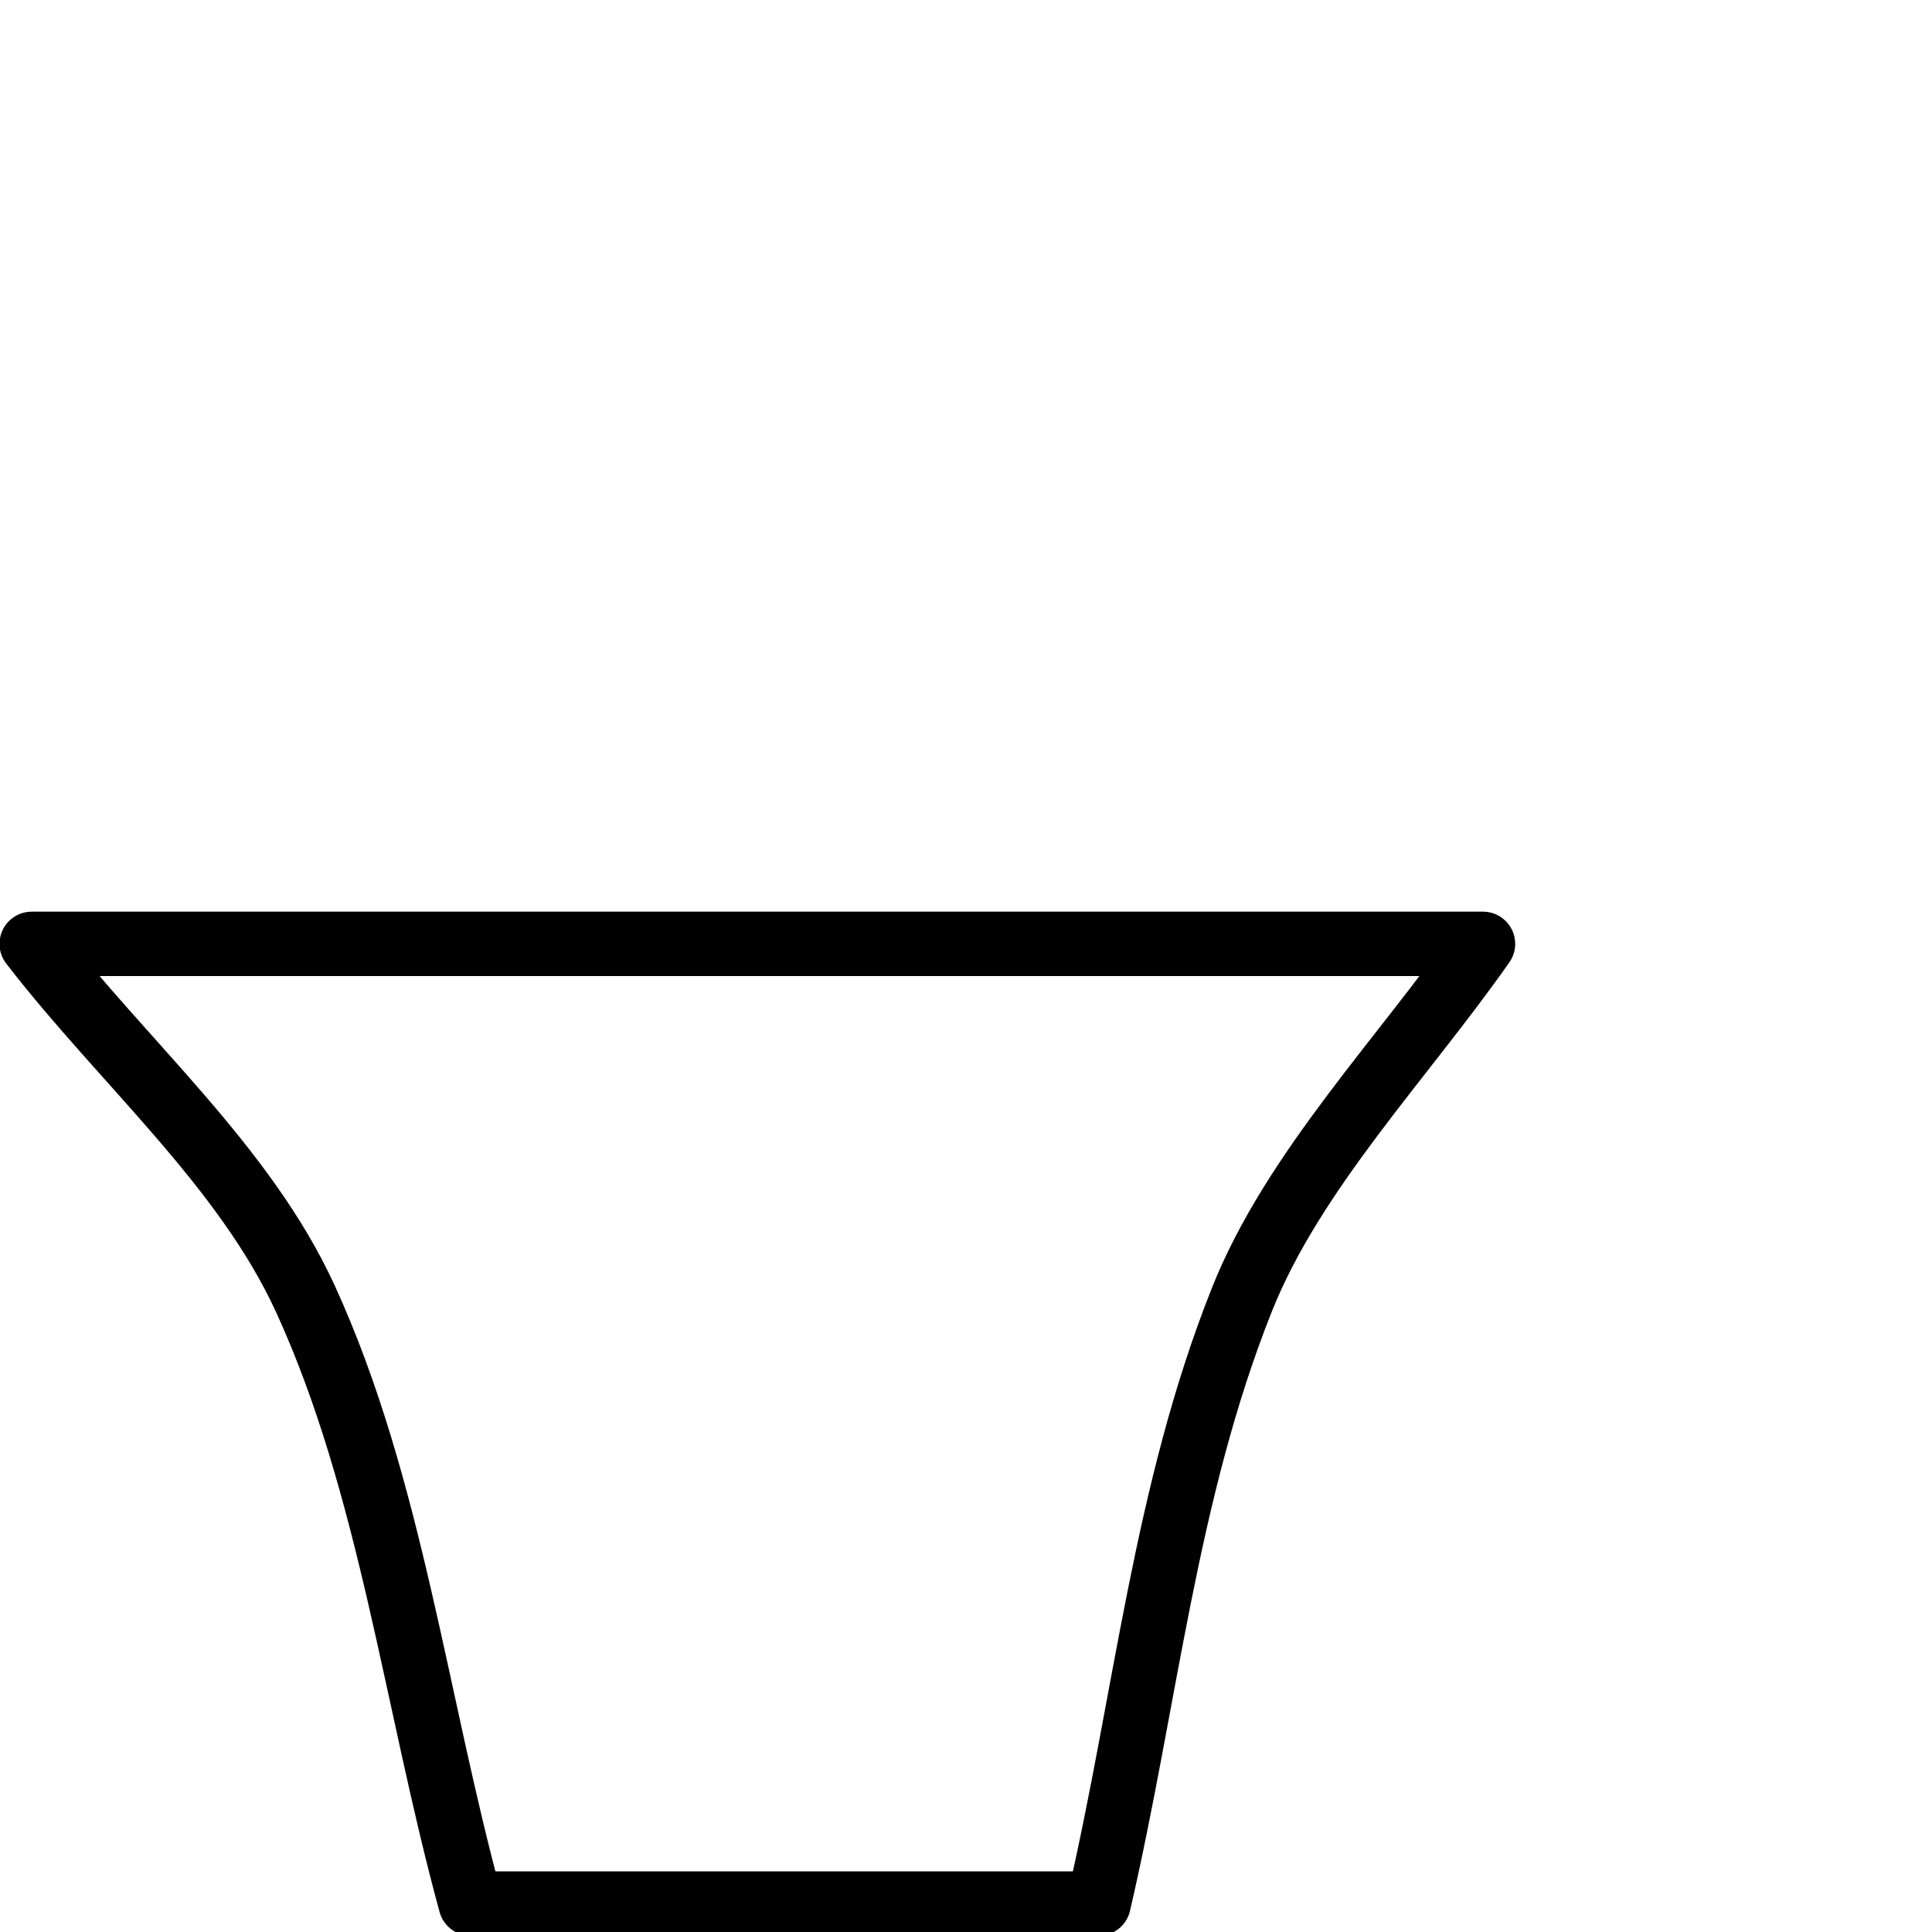
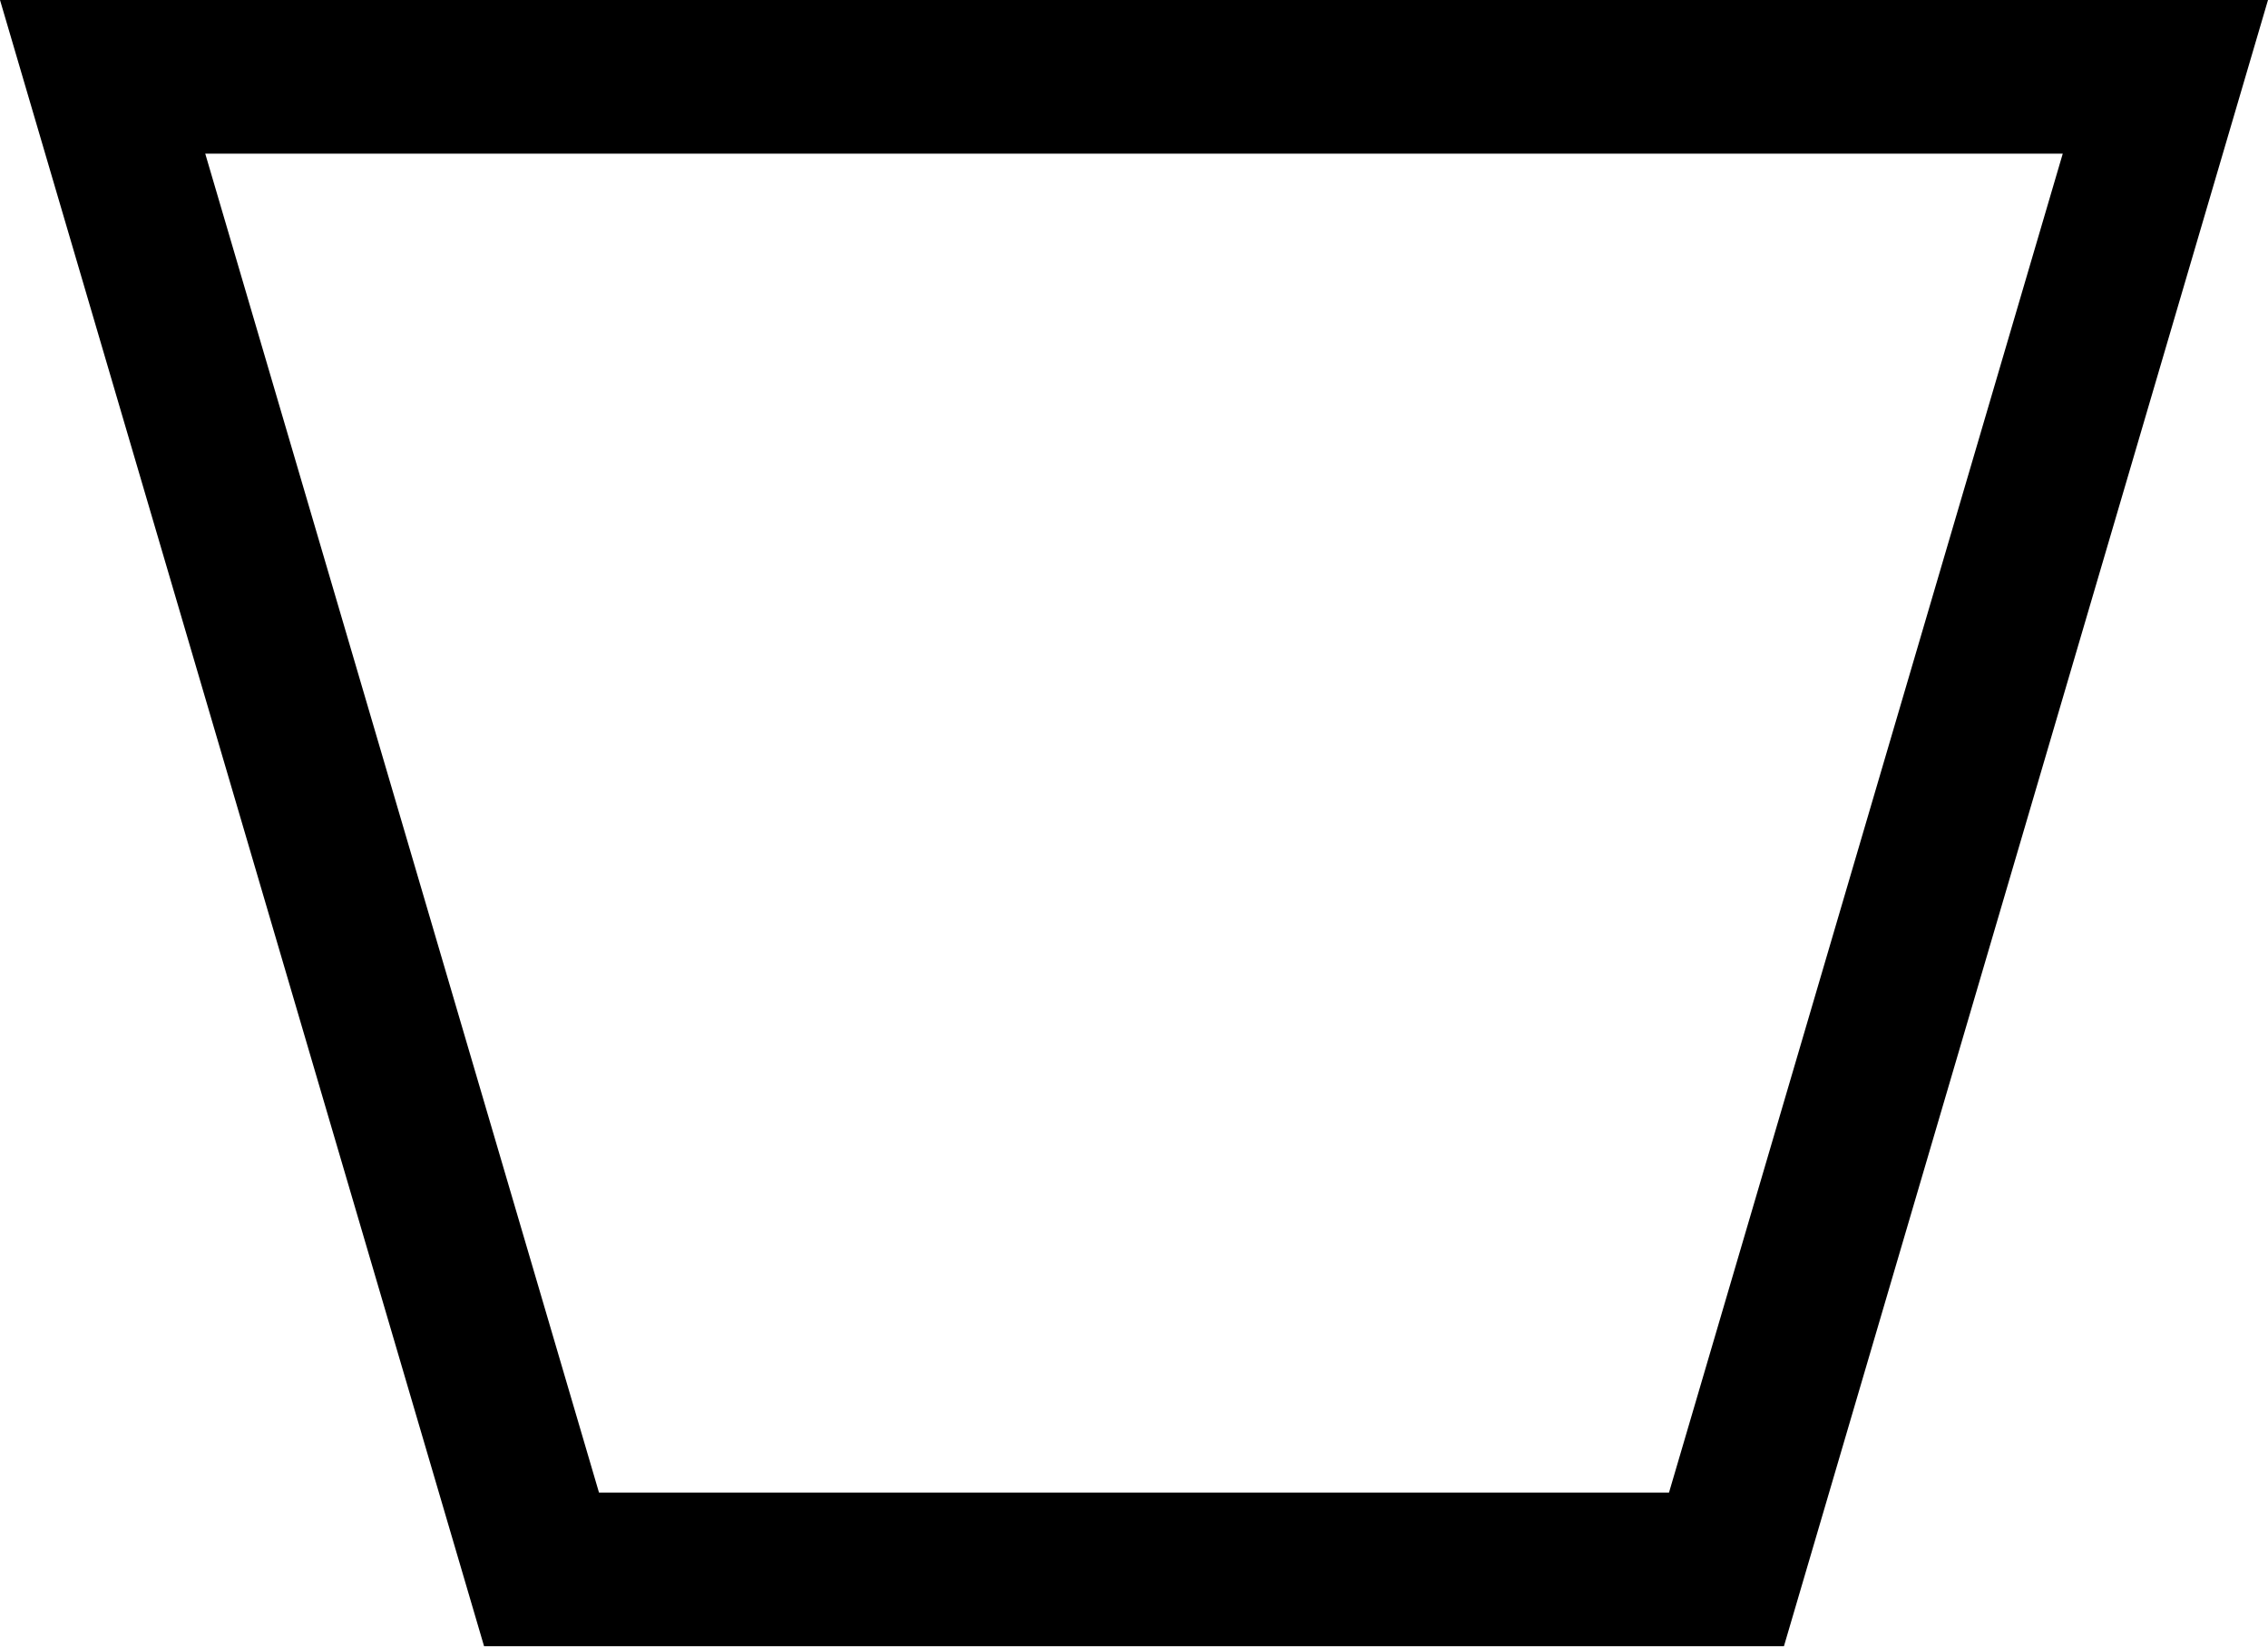
- <svg xmlns="http://www.w3.org/2000/svg" id="svg1290" height="1800px" width="1800px">
-   <defs id="defs3" />
-   <g id="layer1" />
-   <g style="display:inline" id="layer2">
-     <path id="path4386" d="M 29.537,879.379 L 1381.667,879.379 C 1306.843,986.181 1204.646,1091.479 1157.198,1210.48 C 1085.283,1390.848 1068.119,1580.942 1023.58,1773.51 L 438.497,1773.51 C 387.233,1585.833 364.137,1384.144 284.706,1210.48 C 227.817,1086.101 114.593,989.747 29.537,879.379 z " style="color:#000000;fill:none;fill-opacity:1;fill-rule:evenodd;stroke:#000000;stroke-width:60;stroke-linecap:butt;stroke-linejoin:round;stroke-miterlimit:4;stroke-dashoffset:0;stroke-opacity:1;marker:none;marker-start:none;marker-mid:none;marker-end:none;visibility:visible;display:inline;overflow:visible" />
-   </g>
+ <svg xmlns="http://www.w3.org/2000/svg" width="1033.562" height="750" id="svg2" version="1.1">
+   <defs id="defs8" />
+   <path style="font-size:medium;font-style:normal;font-variant:normal;font-weight:normal;font-stretch:normal;text-indent:0;text-align:start;text-decoration:none;line-height:normal;letter-spacing:normal;word-spacing:normal;text-transform:none;direction:ltr;block-progression:tb;writing-mode:lr-tb;text-anchor:start;baseline-shift:baseline;color:#000000;fill:#000000;fill-opacity:1;stroke:none;stroke-width:70;marker:none;visibility:visible;display:inline;overflow:visible;enable-background:accumulate;font-family:Sans;-inkscape-font-specification:Sans" d="m 0,0 c 73.563,249.991 147.084,499.994 220.594,750 197.458,0 394.917,0 592.375,0 C 886.479,499.994 959.999,249.991 1033.562,0 689.042,0 344.521,0 0,0 z m 93.531,70 c 282.167,0 564.333,0 846.5,0 -59.812,203.333 -119.625,406.667 -179.438,610 -162.542,0 -325.083,0 -487.625,0 C 213.156,476.667 153.344,273.333 93.531,70 z" id="path2987" />
</svg>
